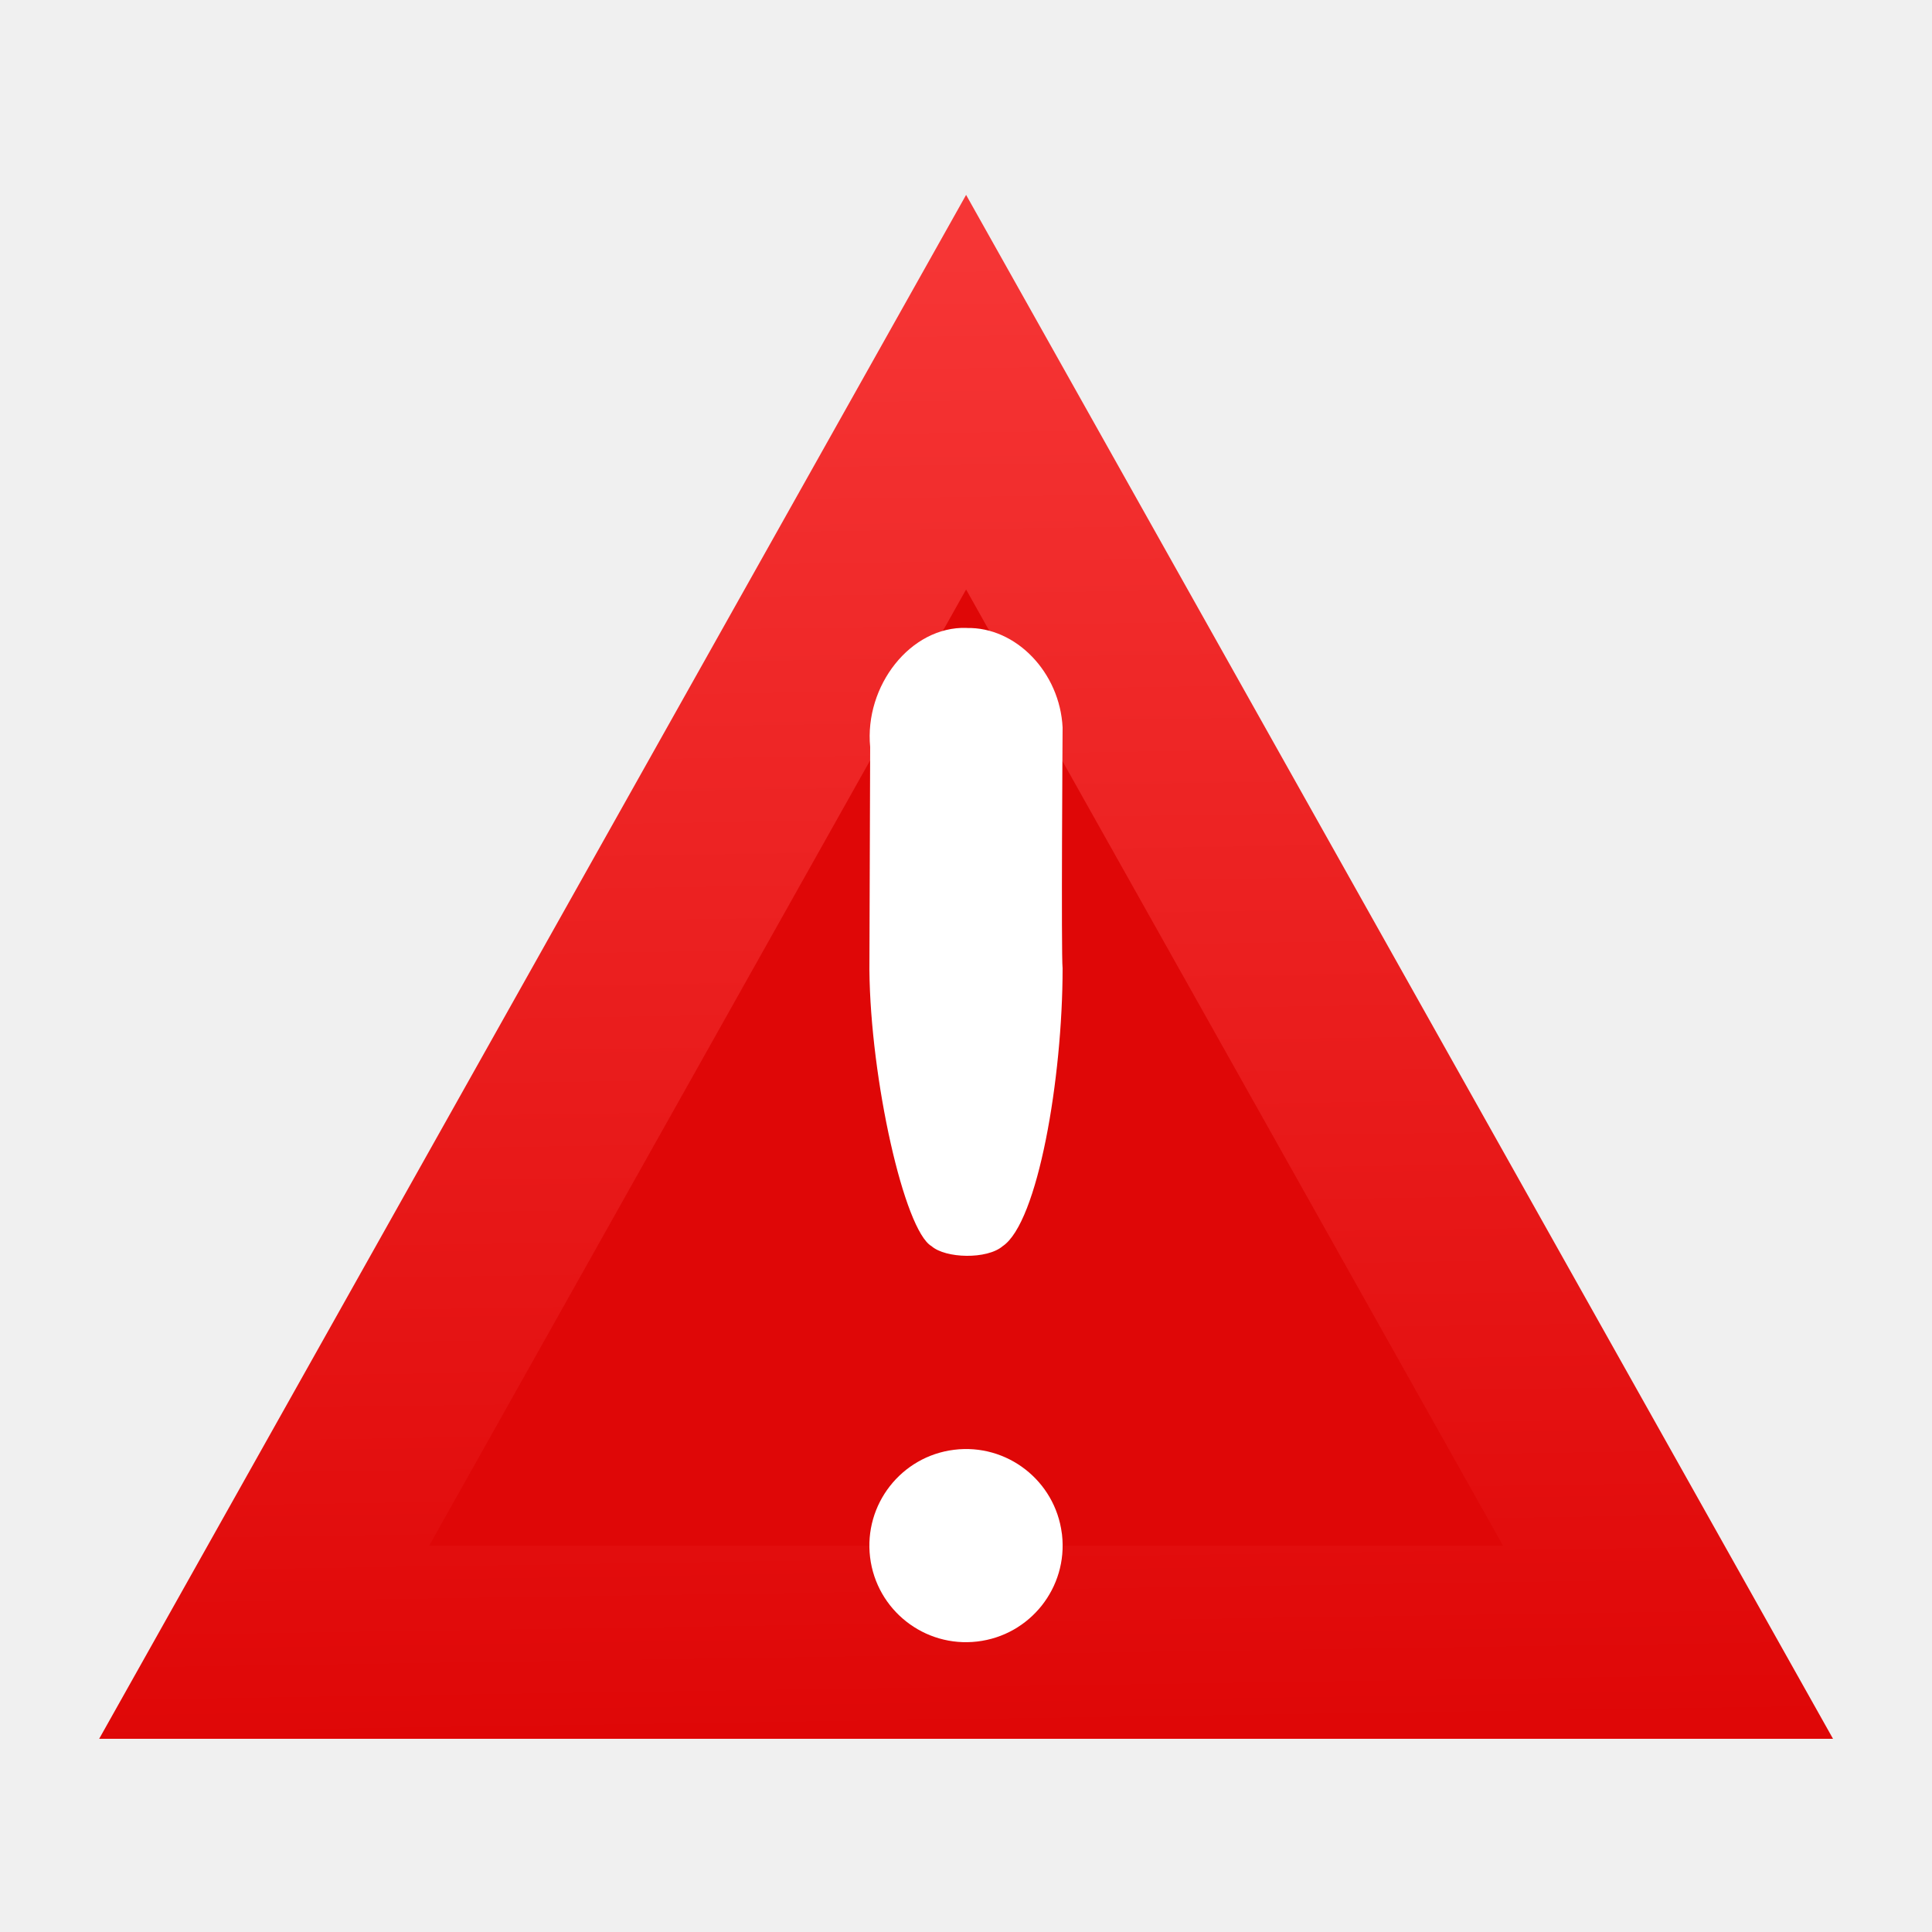
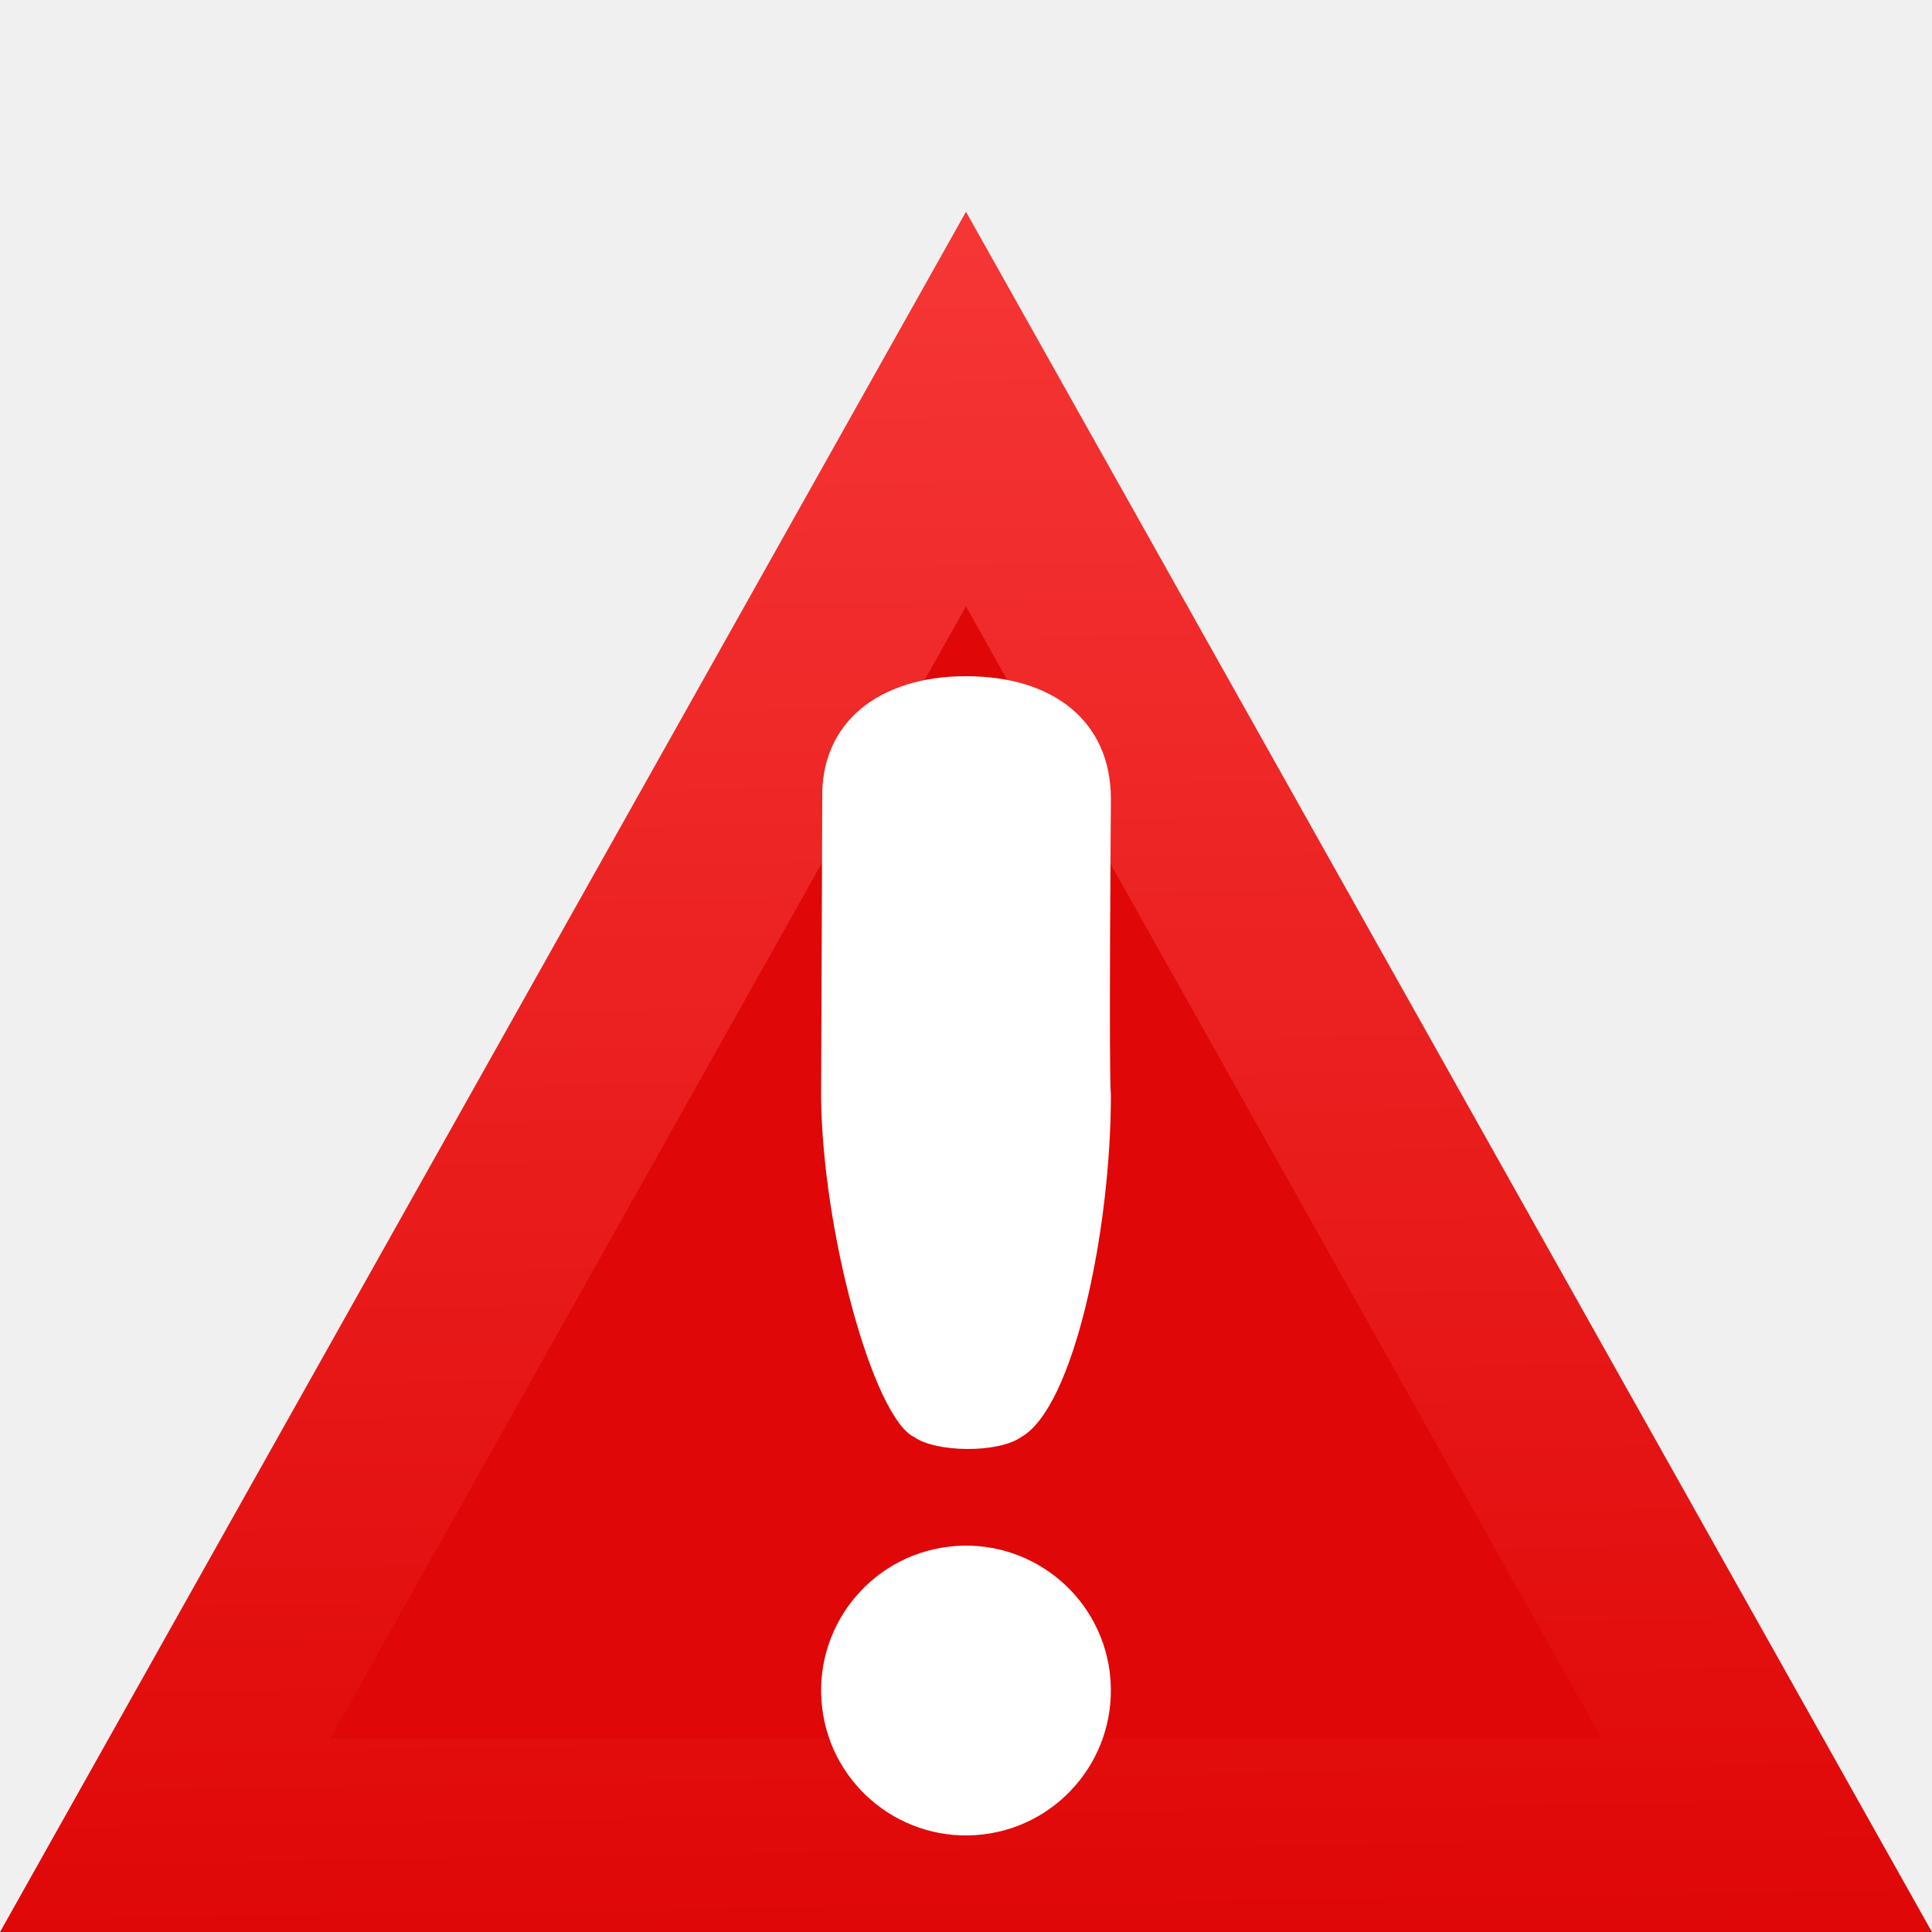
- <svg xmlns="http://www.w3.org/2000/svg" xmlns:xlink="http://www.w3.org/1999/xlink" height="20" width="20">
+ <svg xmlns="http://www.w3.org/2000/svg" xmlns:xlink="http://www.w3.org/1999/xlink" width="20" height="20">
  <defs>
    <linearGradient id="a">
      <stop offset="0" stop-color="#f93c3c" />
      <stop offset="1" stop-color="#df0707" />
    </linearGradient>
-     <linearGradient gradientTransform="matrix(.7916 0 0 .83636 .576 -.6)" gradientUnits="userSpaceOnUse" y2="22.197" x2="11.749" y1="1.1" x1="11.445" id="b" xlink:href="#a" />
+     <linearGradient xlink:href="#a" id="b" x1="11.445" y1="1.1" x2="11.749" y2="22.197" gradientUnits="userSpaceOnUse" gradientTransform="matrix(.7916 0 0 .83636 .576 -.6)" />
  </defs>
-   <path d="M2.735 17h14.532L10.001 4.06 2.735 17z" fill="#df0707" fill-rule="evenodd" stroke="url(#b)" stroke-width="2" />
-   <path d="M10.006 6.5c-.58-.018-1.059.601-.998 1.233L9 10.04c.01 1.132.362 2.697.643 2.86.146.128.575.139.737 0 .364-.245.62-1.738.62-2.876-.016-.139 0-2.493 0-2.493-.028-.569-.482-1.042-.994-1.03z" style="line-height:normal;font-variant-ligatures:normal;font-variant-position:normal;font-variant-caps:normal;font-variant-numeric:normal;font-variant-alternates:normal;font-feature-settings:normal;text-indent:0;text-align:start;text-decoration-line:none;text-decoration-style:solid;text-decoration-color:#000;text-transform:none;text-orientation:mixed;white-space:normal;shape-padding:0;isolation:auto;mix-blend-mode:normal;solid-color:#000;solid-opacity:1" color="#000" font-weight="400" font-family="sans-serif" overflow="visible" fill="#fff" />
-   <path d="M10.994 15.887a1 1 0 01-.878 1.106 1 1 0 01-1.109-.873 1 1 0 01.87-1.112 1 1 0 011.115.865" fill="#fff" paint-order="markers stroke fill" />
+   <path d="M2.735 17h14.532L10.001 4.06 2.735 17z" transform="translate(-1.412 -.398) scale(1.14107)" fill="#df0707" fill-rule="evenodd" stroke="url(#b)" stroke-width="1.753" />
+   <path style="line-height:normal;font-variant-ligatures:normal;font-variant-position:normal;font-variant-caps:normal;font-variant-numeric:normal;font-variant-alternates:normal;font-feature-settings:normal;text-indent:0;text-align:start;text-decoration-line:none;text-decoration-style:solid;text-decoration-color:#000;text-transform:none;text-orientation:mixed;white-space:normal;shape-padding:0;isolation:auto;mix-blend-mode:normal;solid-color:#000;solid-opacity:1" d="M10 7c-.897 0-1.507.476-1.488 1.269L8.5 11.357c.014 1.394.542 3.32.965 3.52.22.157.862.17 1.105 0 .545-.302.93-2.14.93-3.54-.023-.17 0-3.068 0-3.068C11.498 7.459 10.897 7 10 7z" color="#000" font-weight="400" font-family="sans-serif" overflow="visible" fill="#fff" />
+   <path d="M11.49 17.331a1.5 1.5 0 01-1.315 1.659 1.5 1.5 0 01-1.664-1.31 1.5 1.5 0 011.304-1.668 1.5 1.5 0 011.673 1.297" fill="#fff" paint-order="markers stroke fill" />
</svg>
